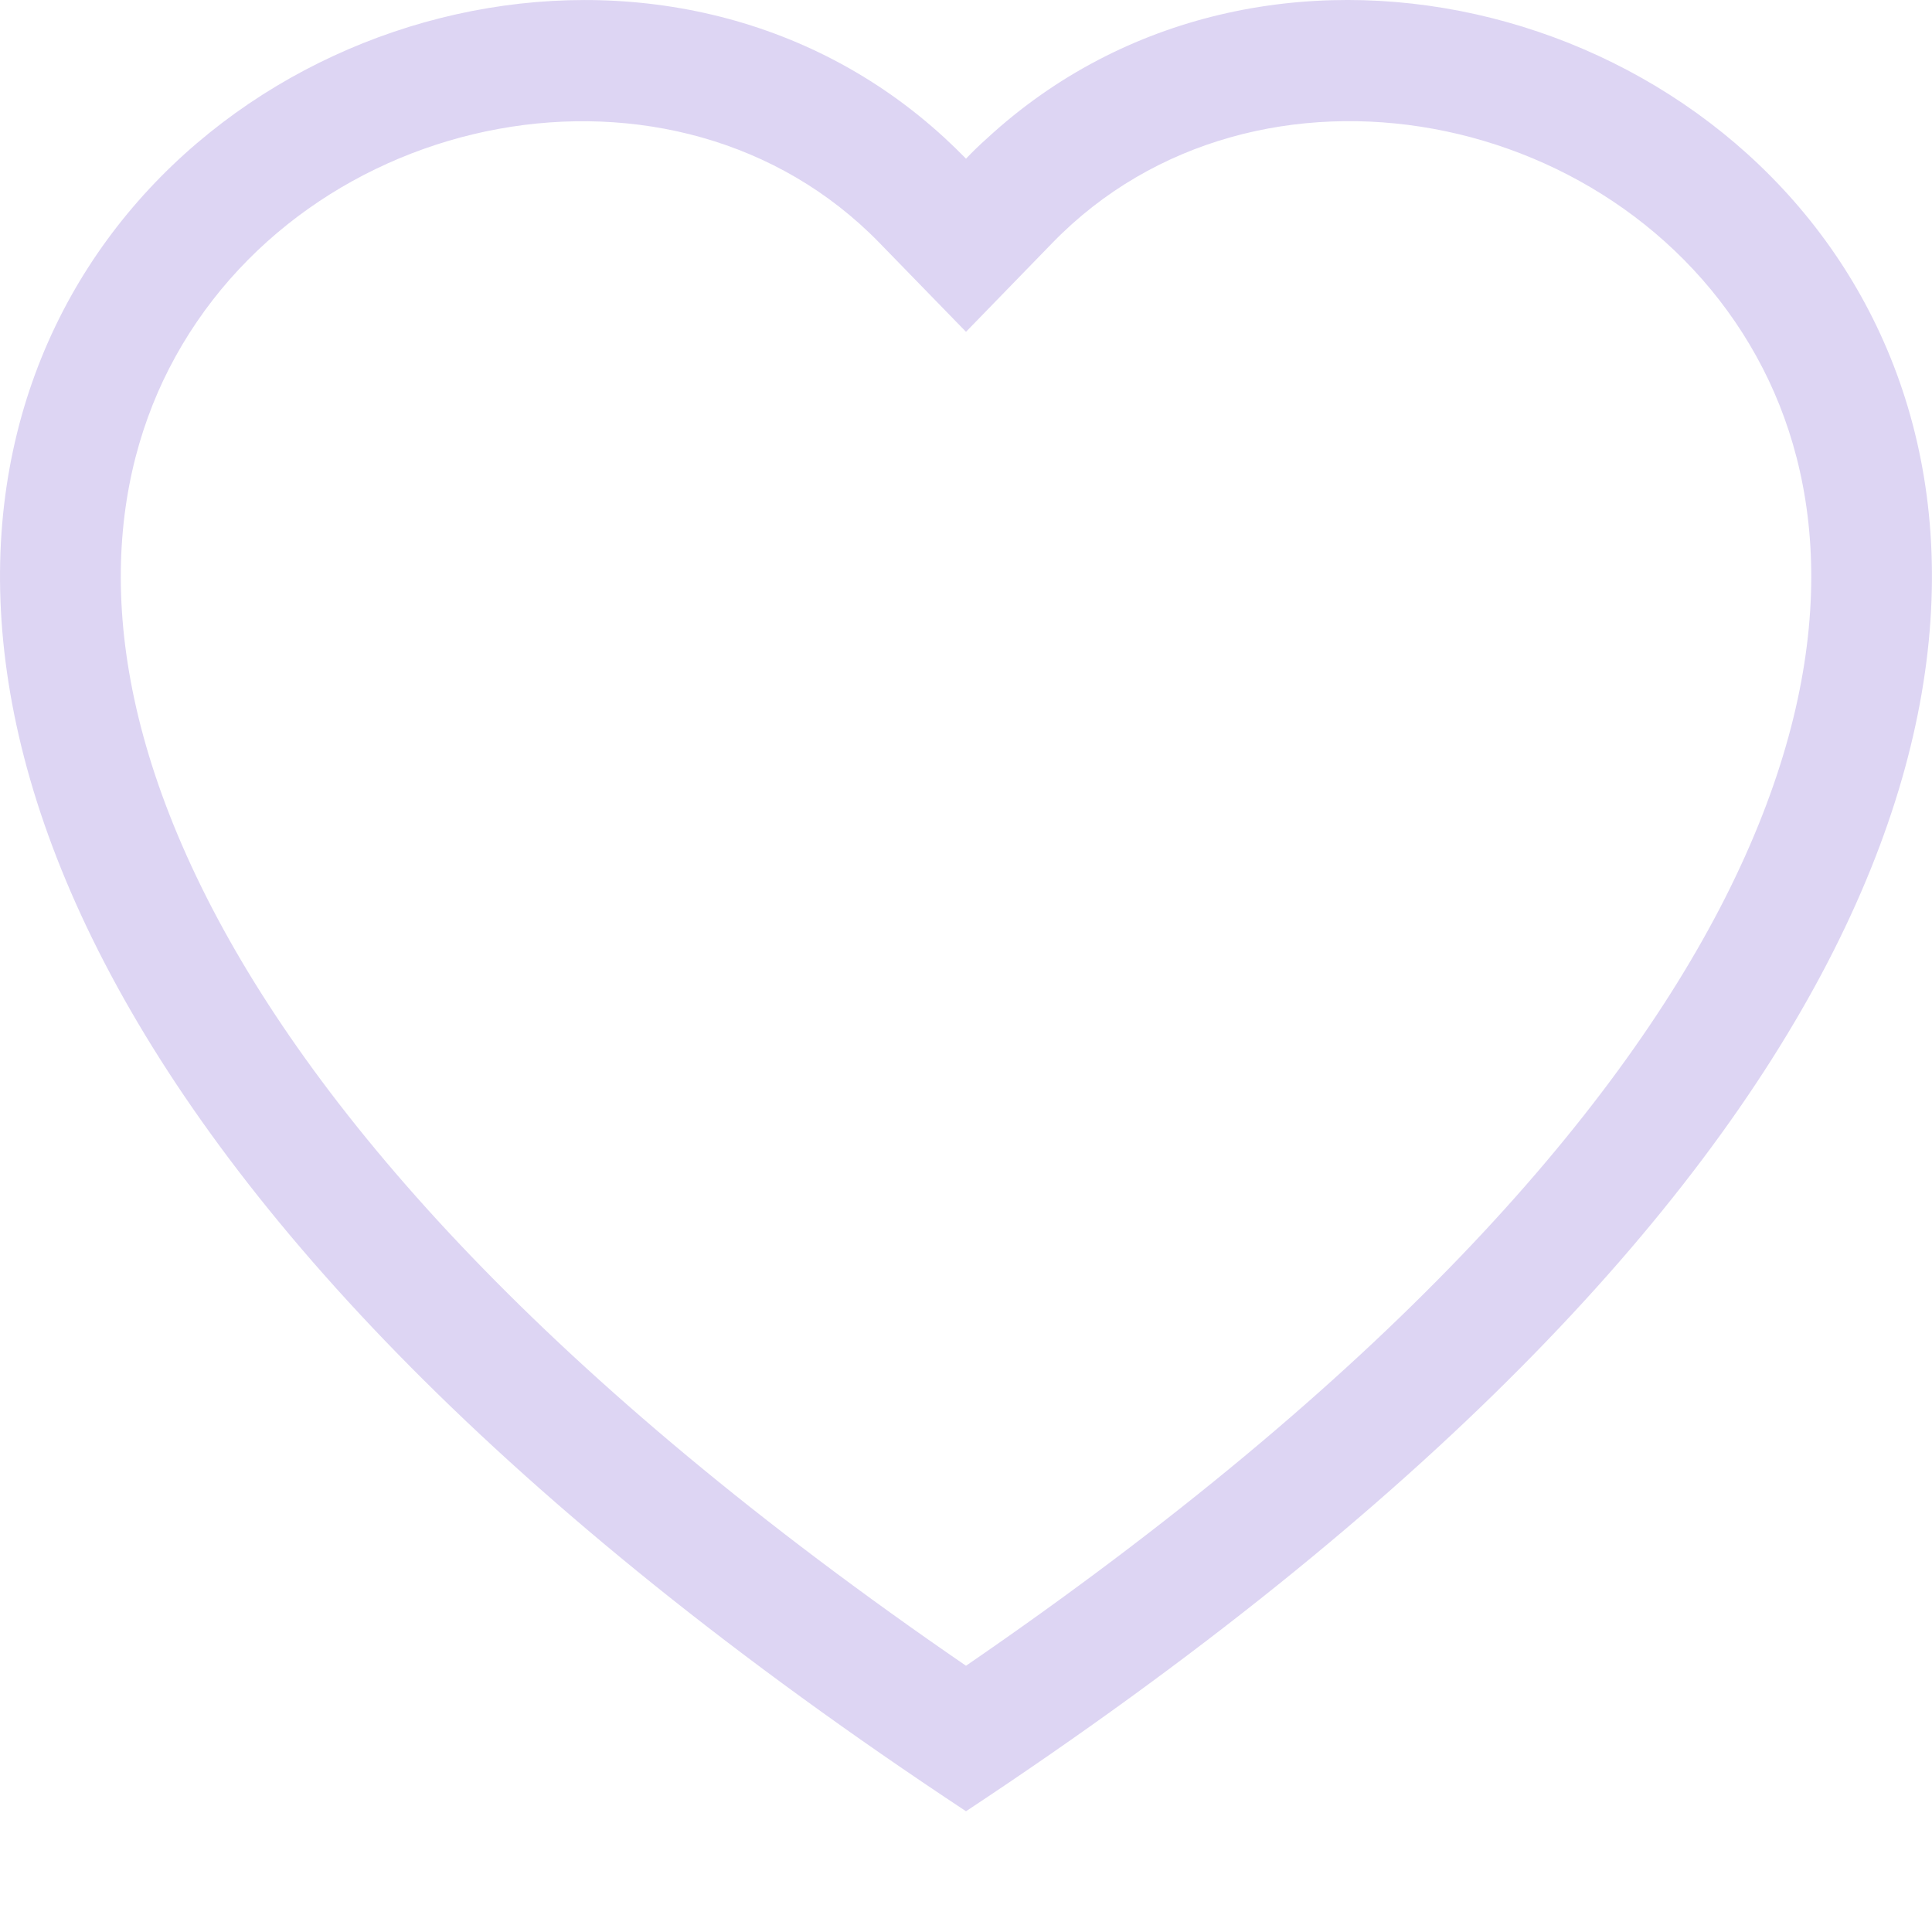
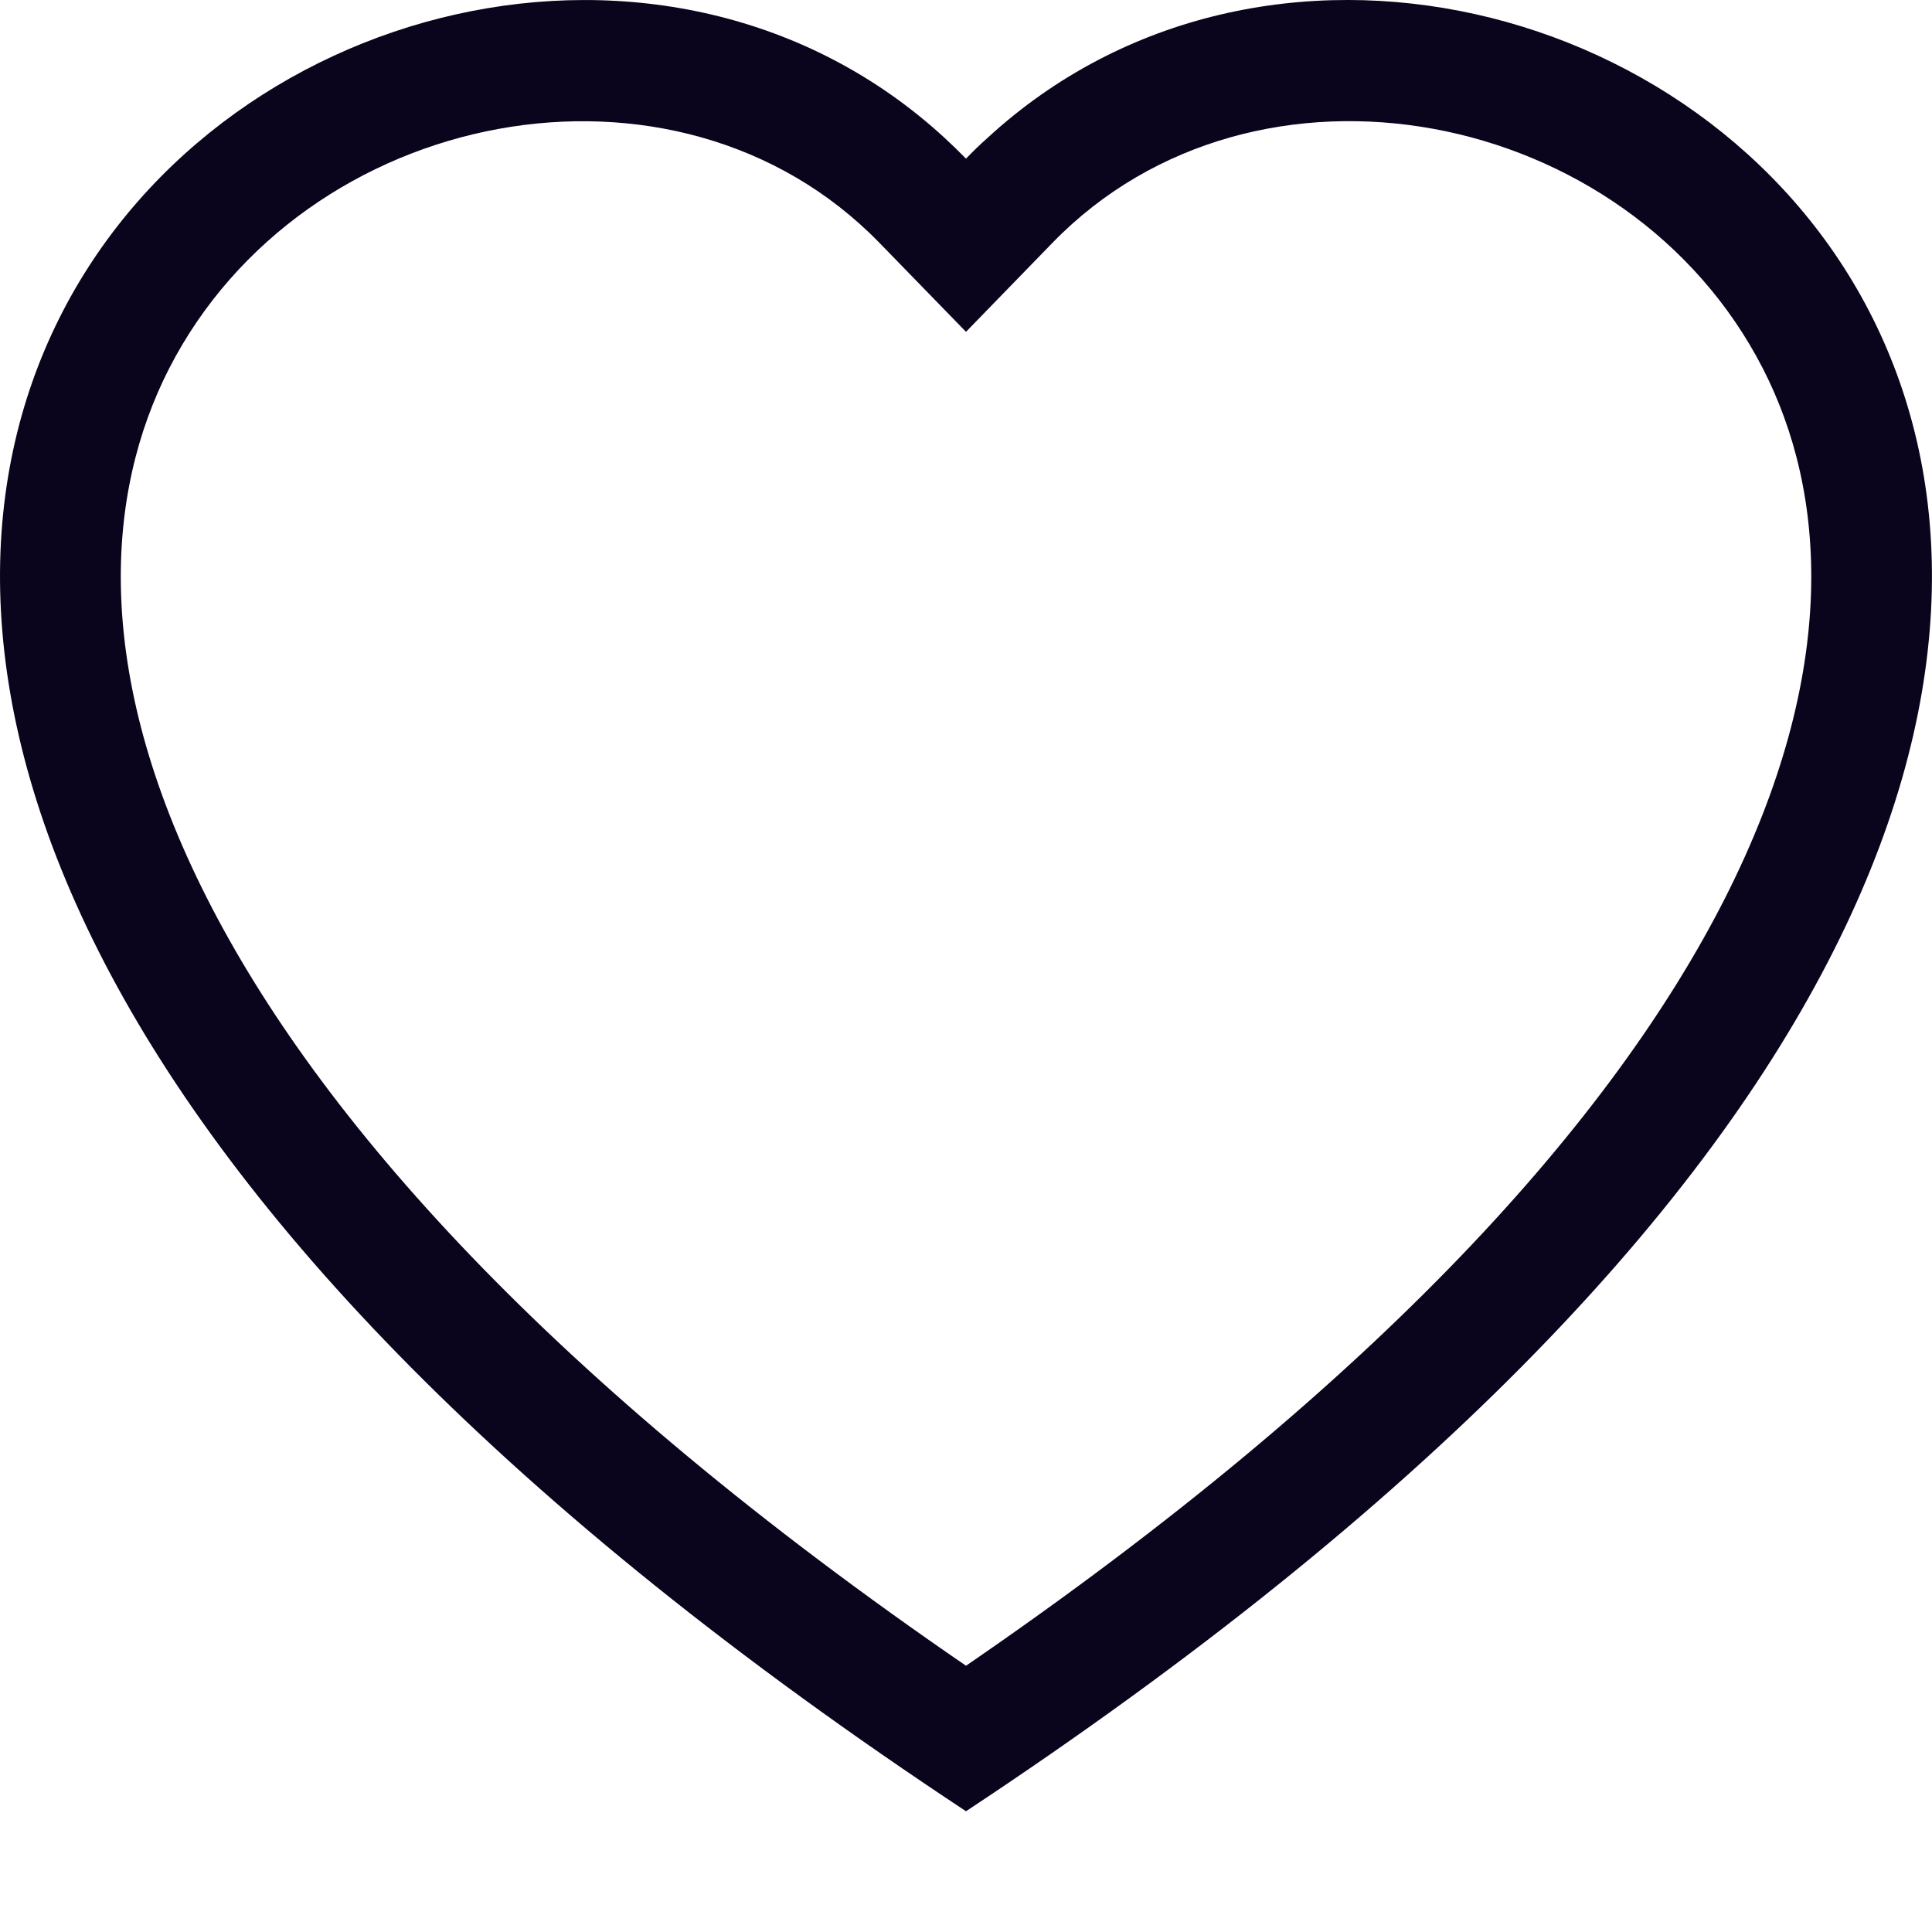
- <svg xmlns="http://www.w3.org/2000/svg" width="16" height="16" fill="#ddd5f3" class="bi bi-heart" viewBox="0 0 16 16">
+ <svg xmlns="http://www.w3.org/2000/svg" width="16" height="16" fill="#0a041c" class="bi bi-heart" viewBox="0 0 16 16">
  <path d="m8 2.748-.717-.737C5.6.281 2.514.878 1.4 3.053c-.523 1.023-.641 2.5.314 4.385.92 1.815 2.834 3.989 6.286 6.357 3.452-2.368 5.365-4.542 6.286-6.357.955-1.886.838-3.362.314-4.385C13.486.878 10.4.28 8.717 2.01zM8 15C-7.333 4.868 3.279-3.04 7.824 1.143q.09.083.176.171a3 3 0 0 1 .176-.17C12.72-3.042 23.333 4.867 8 15" />
</svg>
